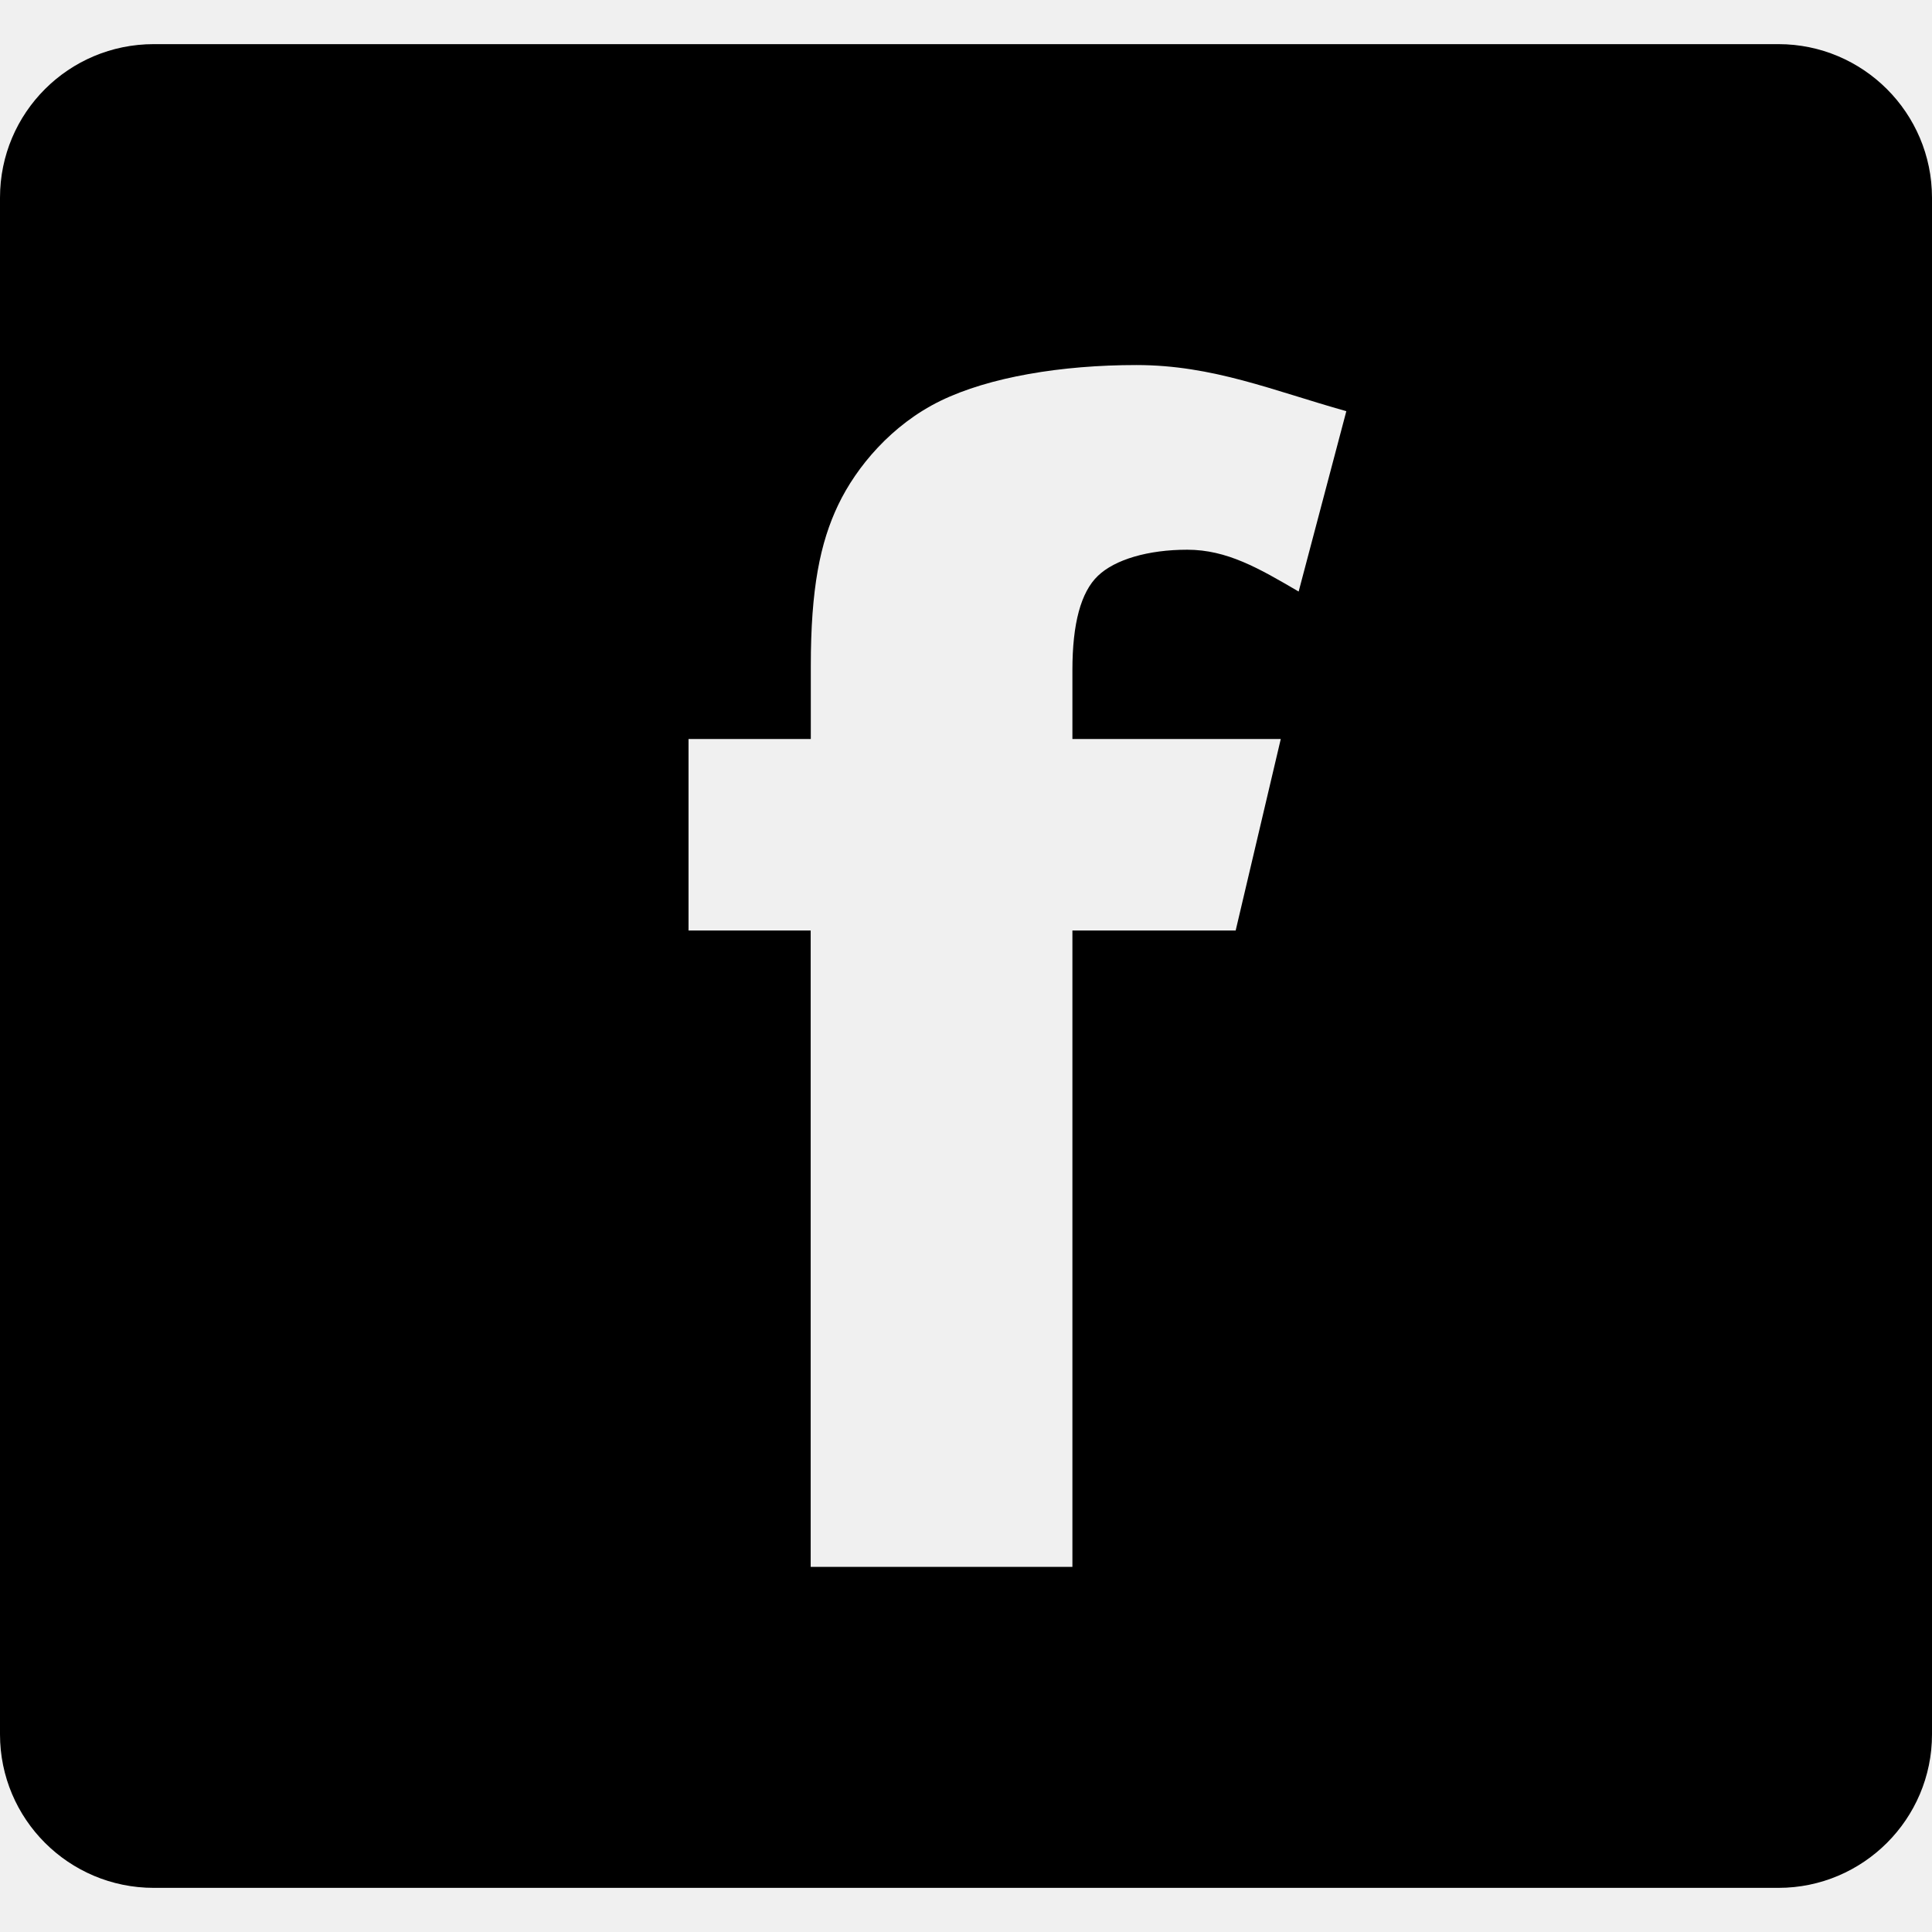
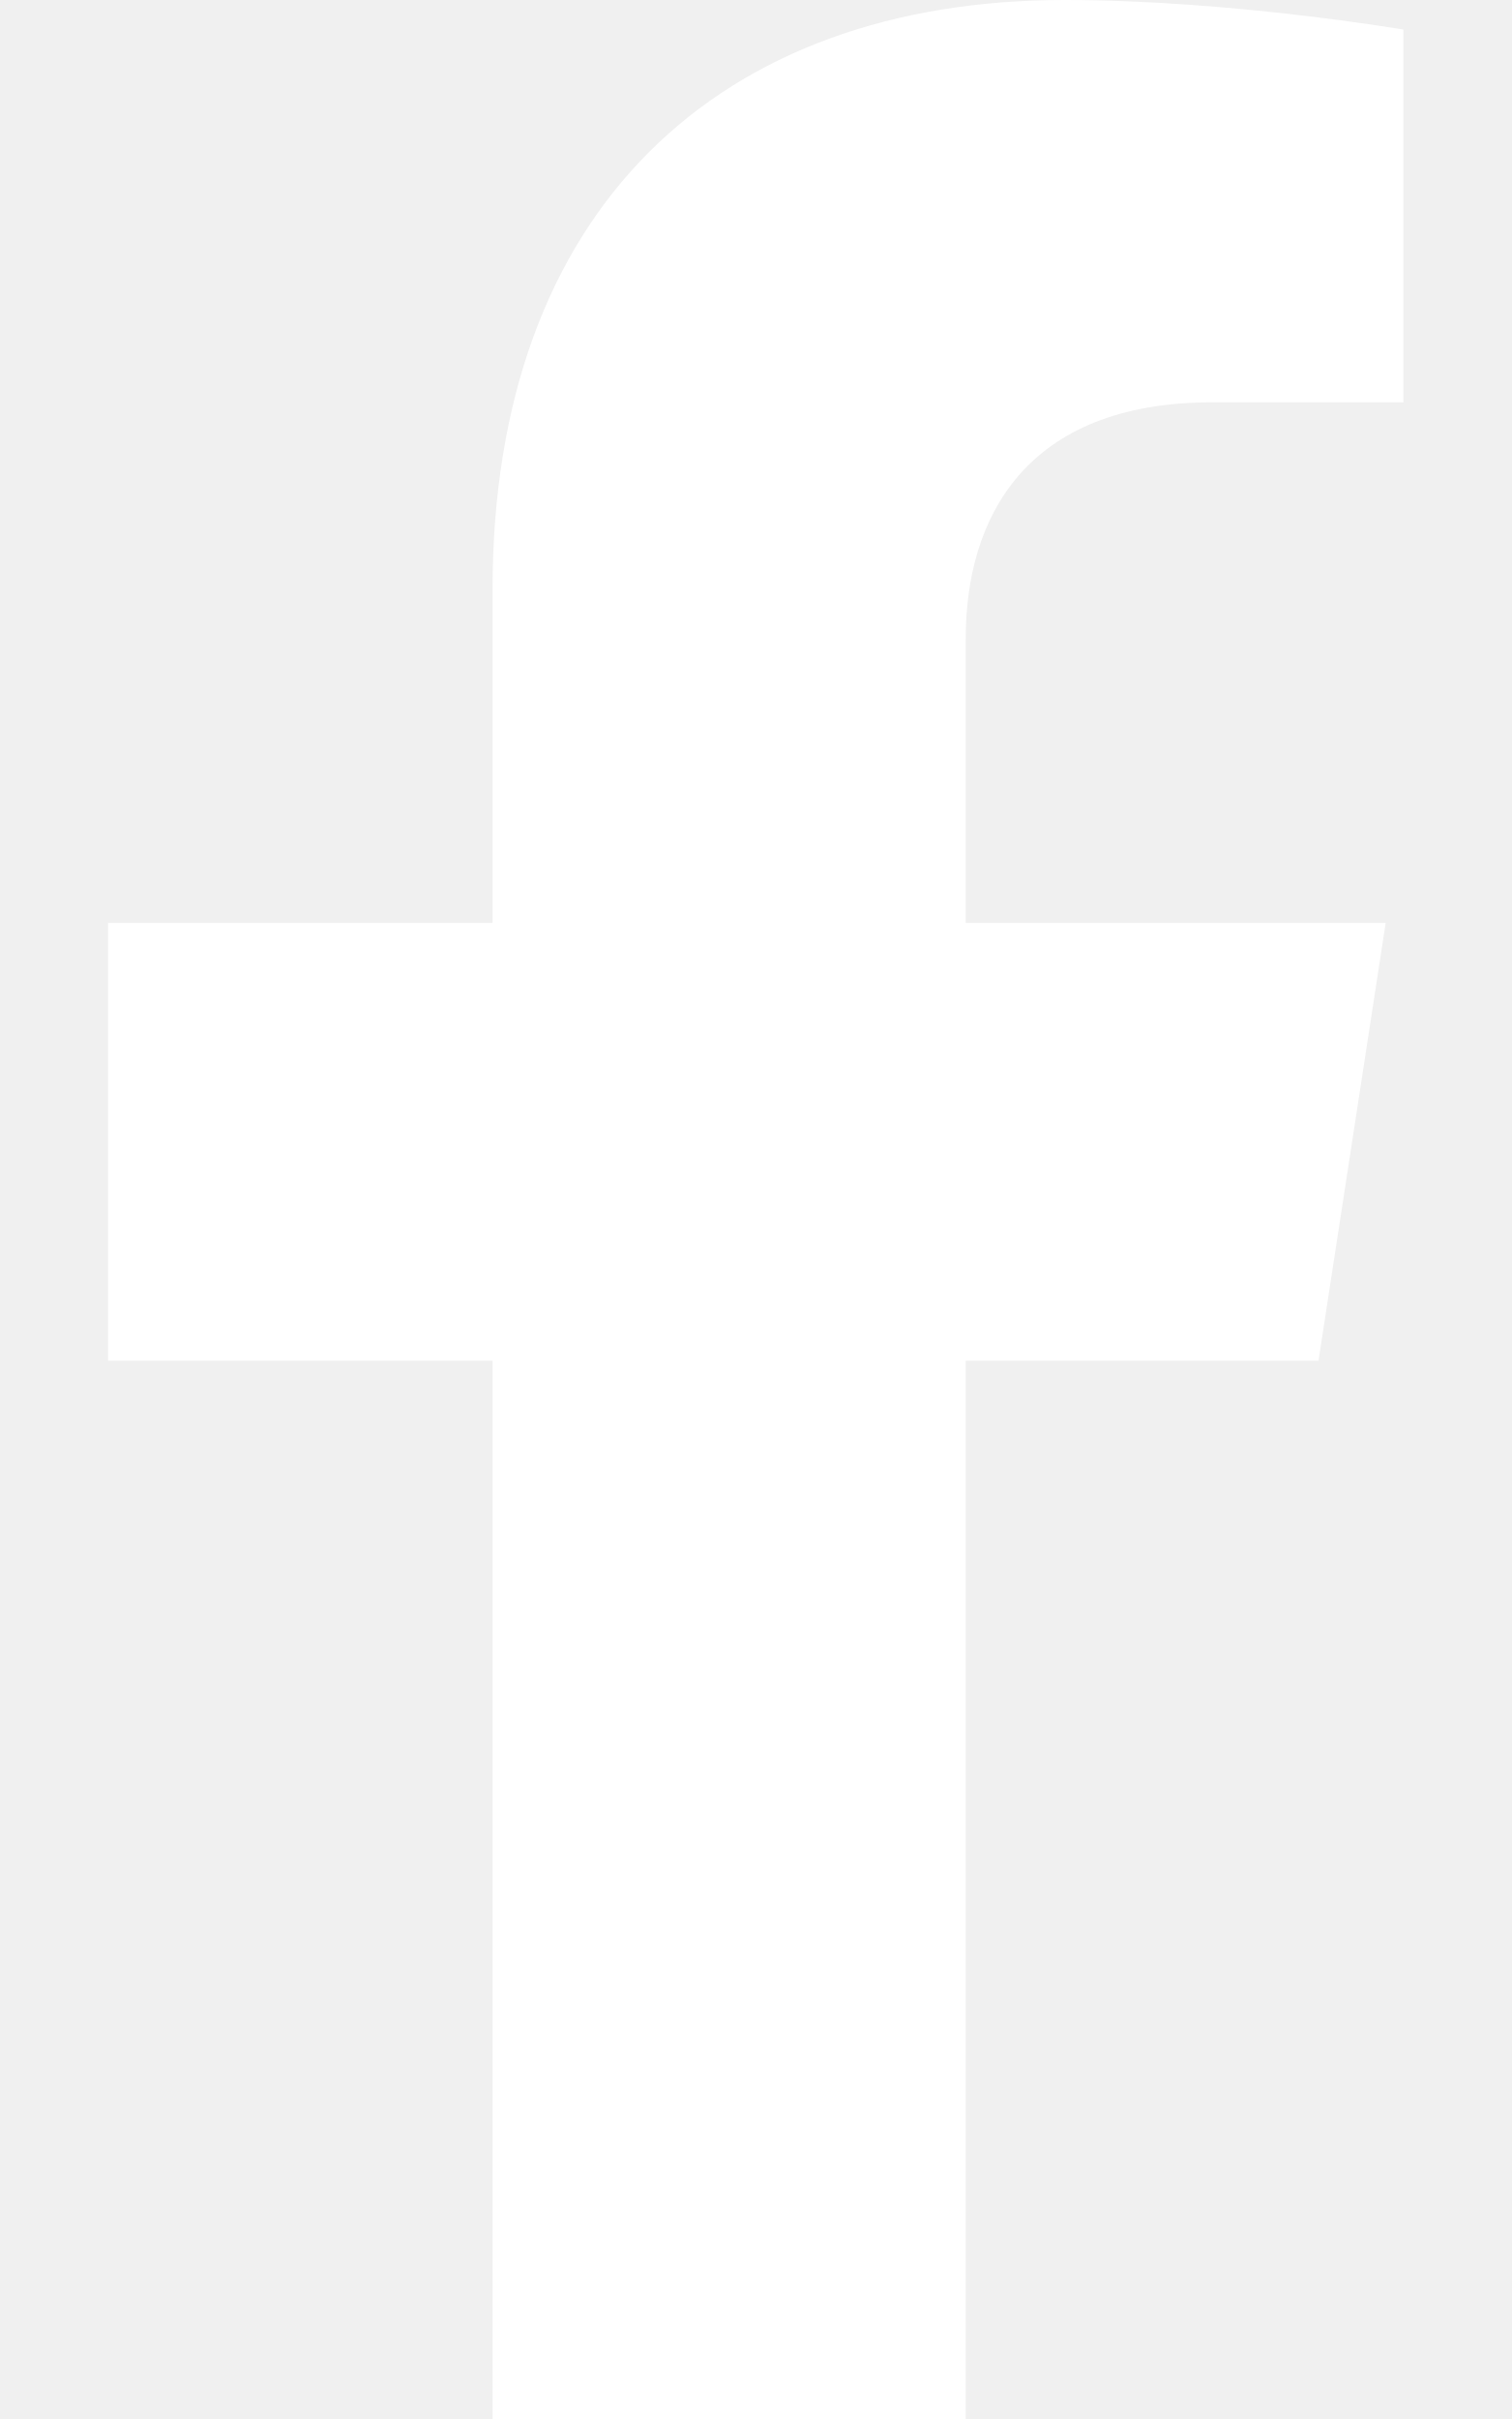
- <svg xmlns="http://www.w3.org/2000/svg" version="1.1" id="Capa_1" x="0px" y="0px" viewBox="0 0 29.94 29.94" style="enable-background:new 0 0 29.94 29.94;" xml:space="preserve">
-   <g>
-     <path d="M27.56,0.684H2.383C1.065,0.684,0,1.748,0,3.064v23.813c0,1.312,1.065,2.379,2.383,2.379H27.56   c1.312,0,2.38-1.066,2.38-2.379V3.064C29.939,1.748,28.871,0.684,27.56,0.684z M20.125,9.167c-0.619-0.362-1.11-0.648-1.727-0.648   c-0.604,0-1.12,0.151-1.384,0.405c-0.264,0.252-0.395,0.74-0.395,1.461v1.067h3.229l-0.699,2.968h-2.53v9.862h-4.056V14.42H10.67   v-2.968h1.895v-1.133c0-1.193,0.143-1.907,0.425-2.496c0.281-0.587,0.826-1.241,1.584-1.611c0.757-0.369,1.877-0.555,3.036-0.555   c1.188,0,2.116,0.396,3.254,0.715L20.125,9.167z" />
-     <g>
- 	</g>
-     <g>
- 	</g>
-     <g>
- 	</g>
-     <g>
- 	</g>
-     <g>
- 	</g>
-     <g>
- 	</g>
-     <g>
- 	</g>
-     <g>
- 	</g>
-     <g>
- 	</g>
-     <g>
- 	</g>
-     <g>
- 	</g>
-     <g>
- 	</g>
-     <g>
- 	</g>
-     <g>
- 	</g>
-     <g>
- 	</g>
-   </g>
-   <g>
- </g>
-   <g>
- </g>
-   <g>
- </g>
-   <g>
- </g>
-   <g>
- </g>
-   <g>
- </g>
-   <g>
- </g>
-   <g>
- </g>
-   <g>
- </g>
-   <g>
- </g>
-   <g>
- </g>
-   <g>
- </g>
-   <g>
- </g>
-   <g>
- </g>
-   <g>
- </g>
+ <svg xmlns="http://www.w3.org/2000/svg" height="25px" viewBox="0 0 320 512">
+   <path d="M279.14 288l14.22-92.66h-88.91v-60.13c0-25.35 12.42-50.06 52.24-50.06h40.42V6.26S260.43 0 225.36 0c-73.22 0-121.08 44.38-121.08 124.72v70.62H22.89V288h81.39v224h100.17V288z" fill="#fff" />
</svg>
